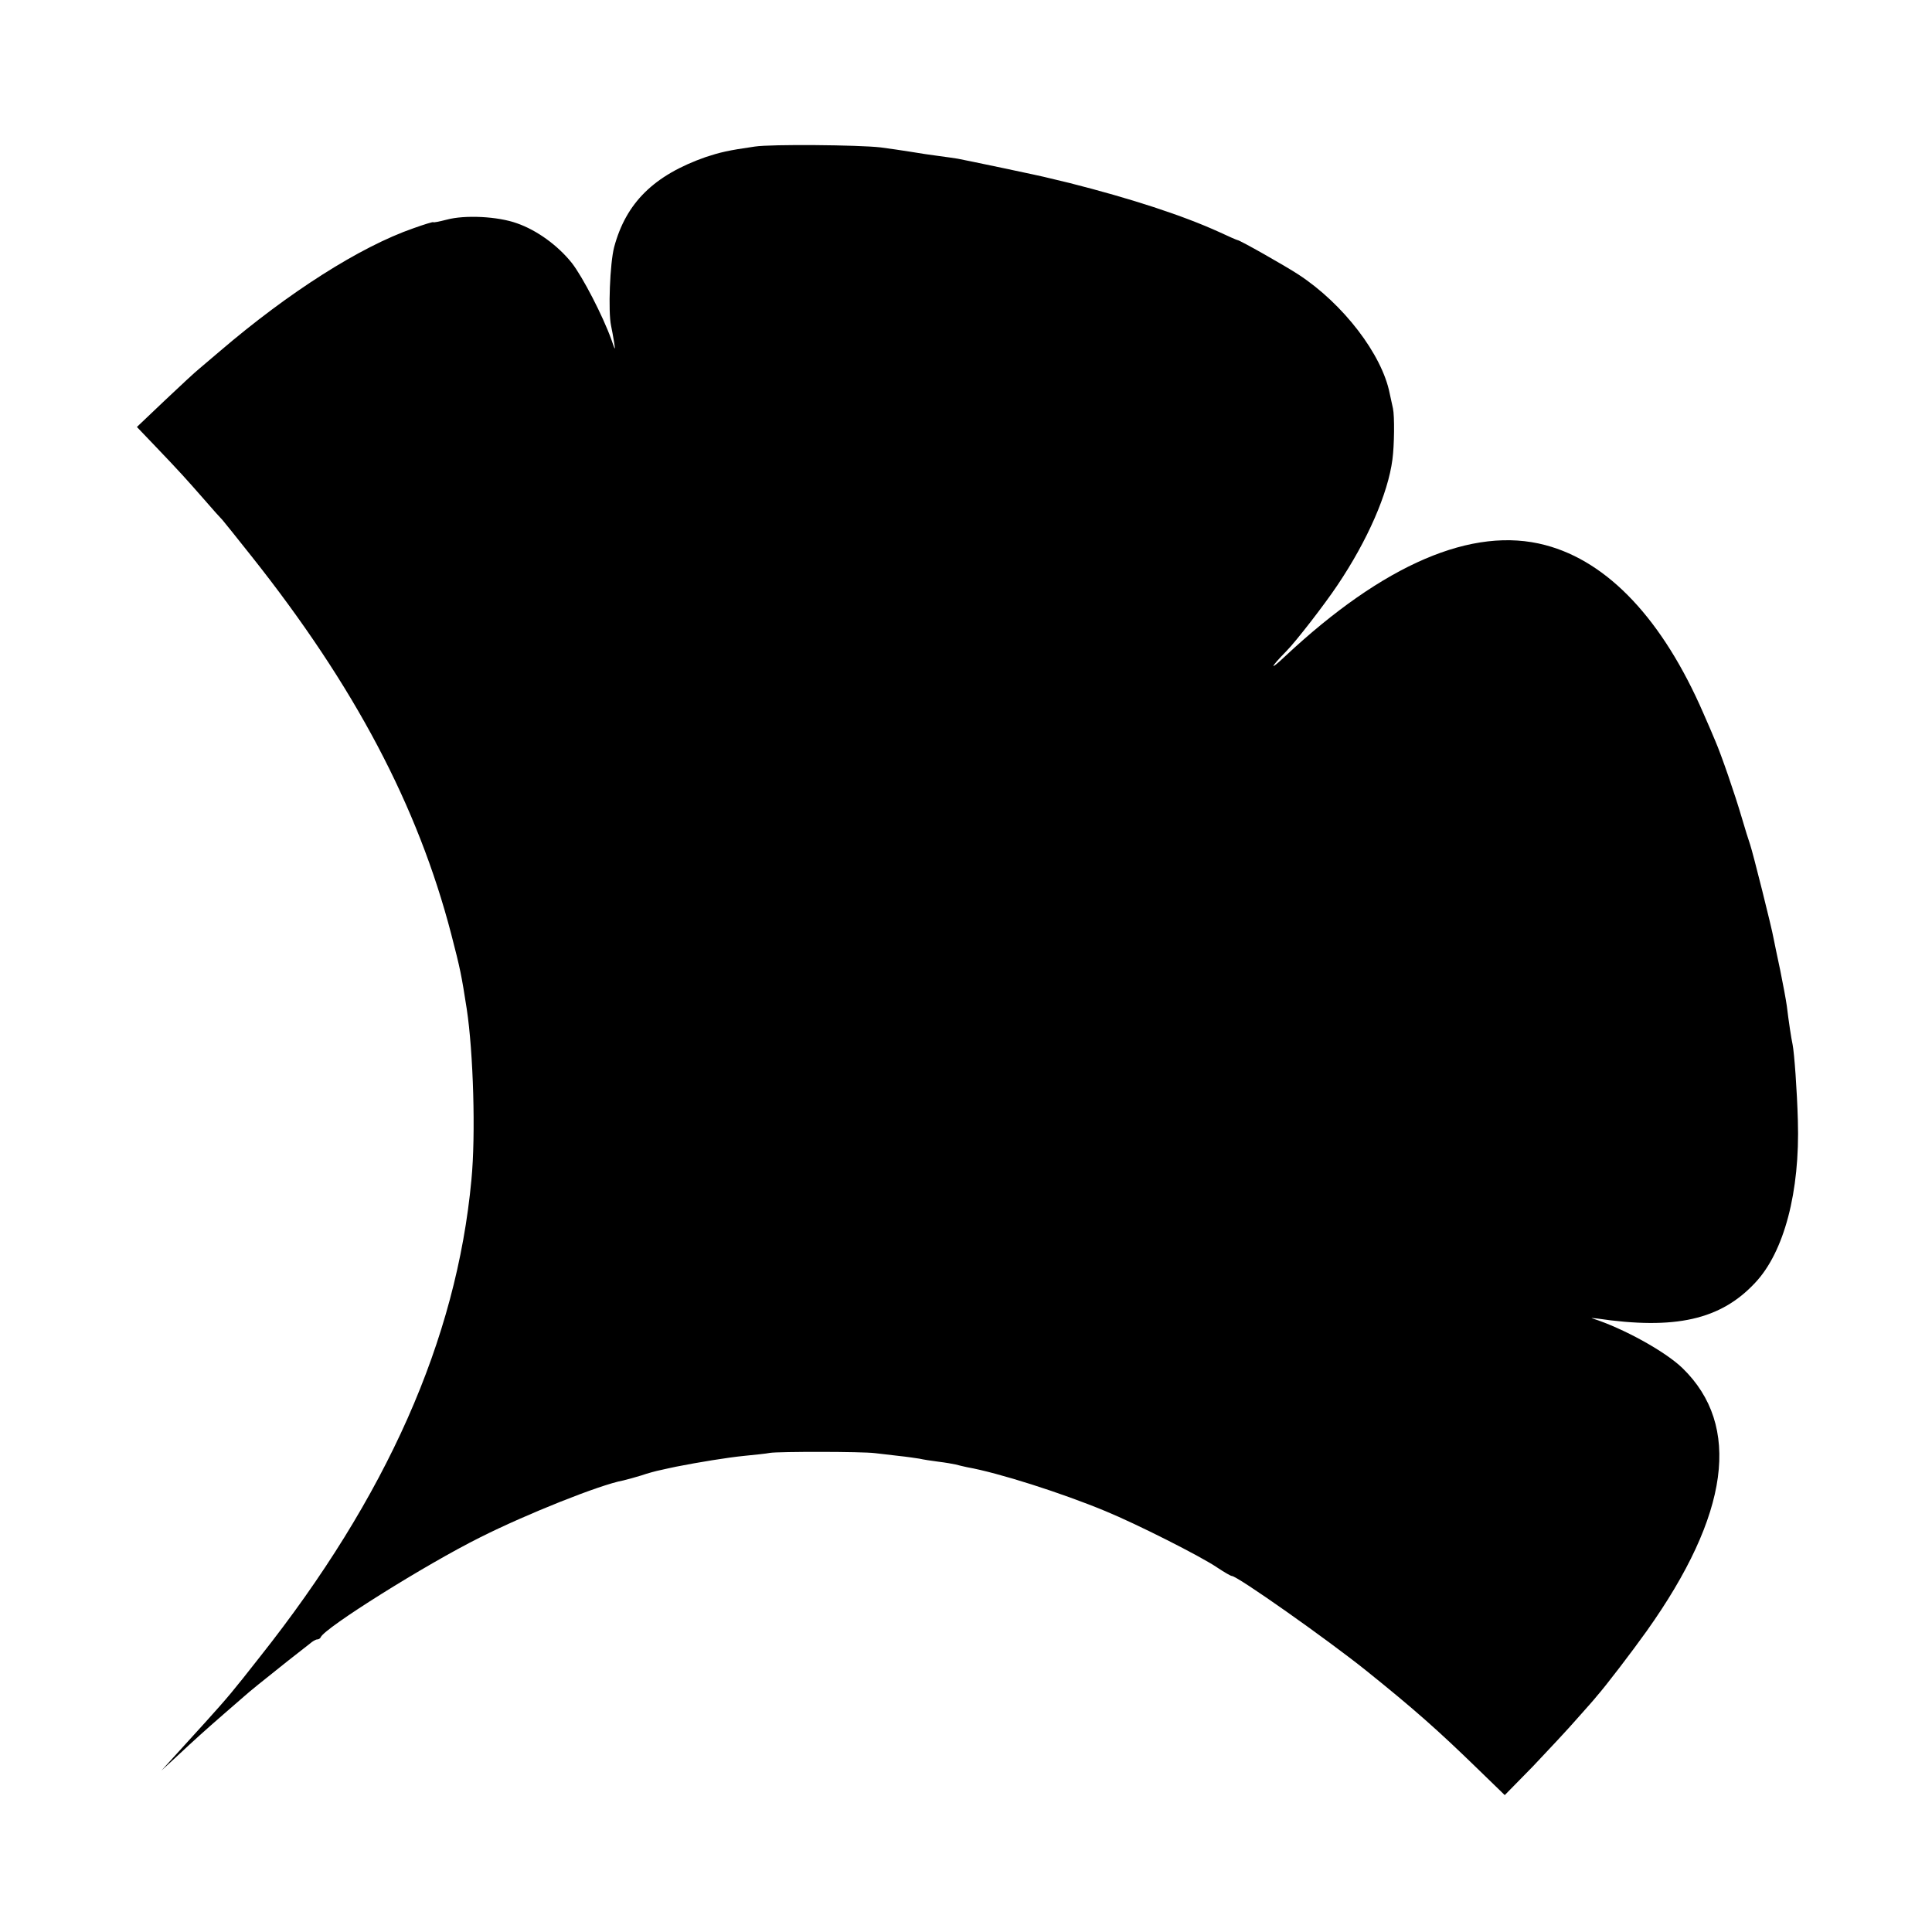
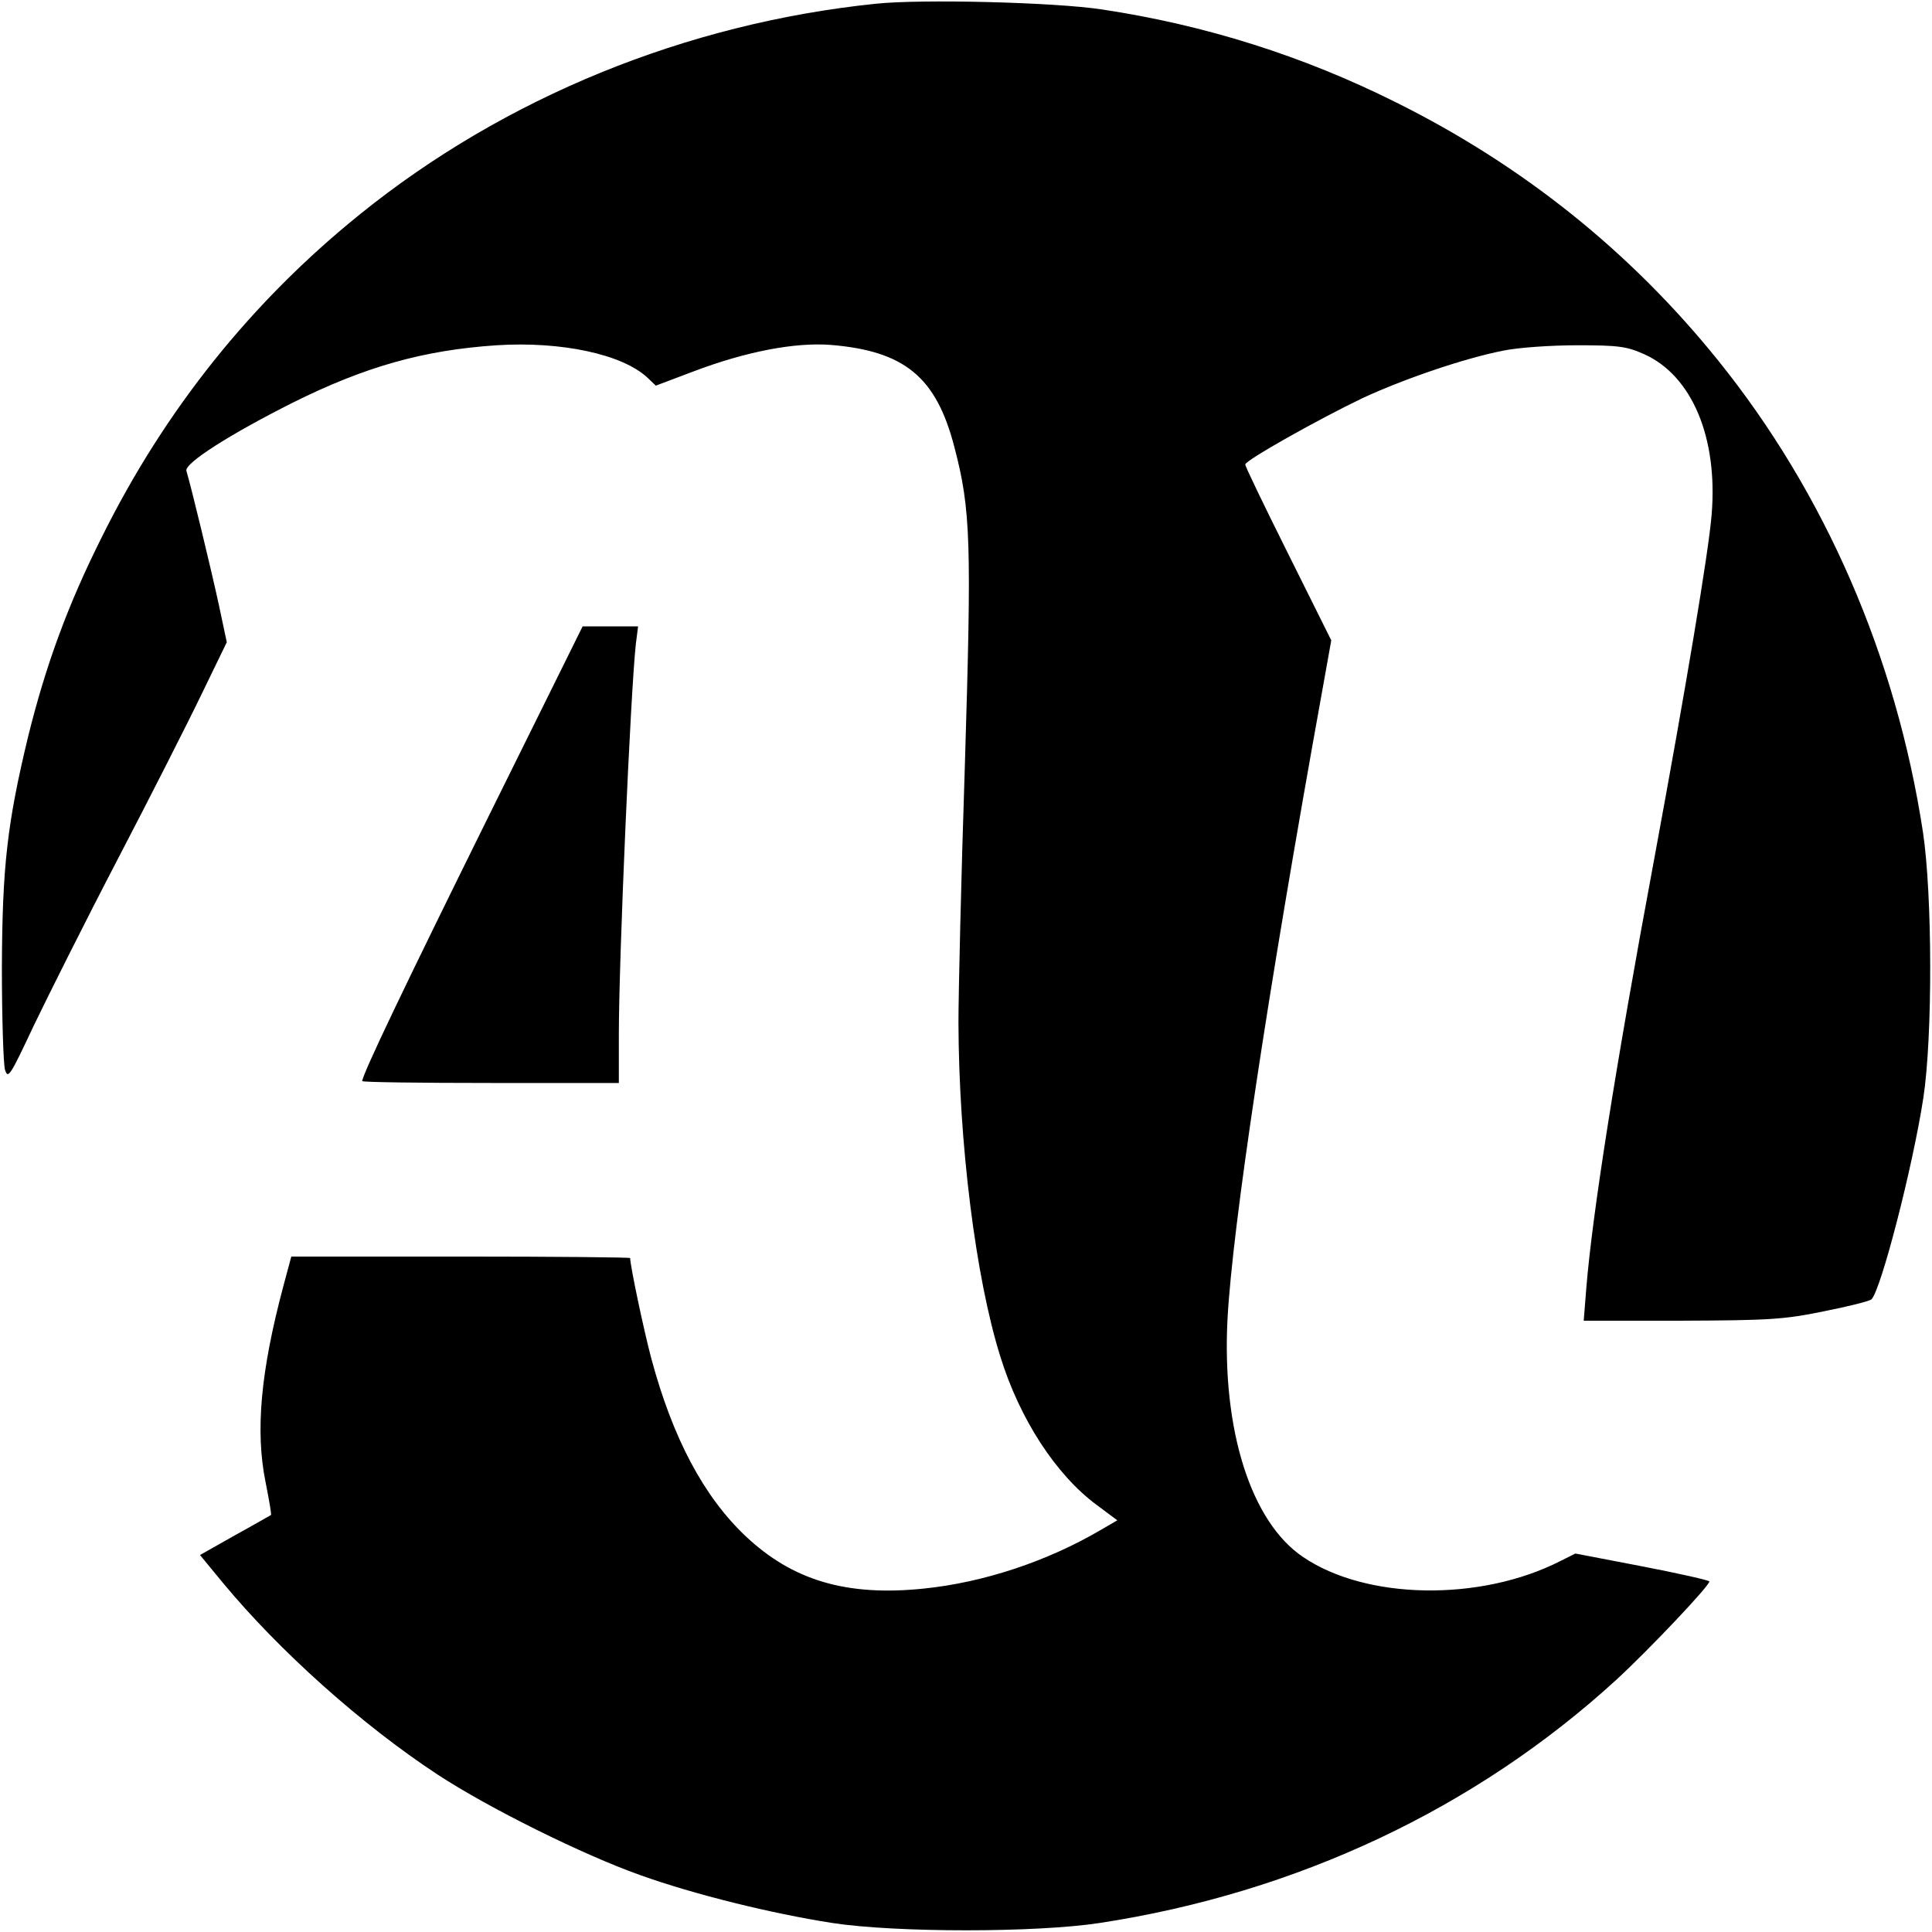
- <svg xmlns="http://www.w3.org/2000/svg" version="1.0" width="700pt" height="700pt" viewBox="0 0 700 700" preserveAspectRatio="xMidYMid meet">
-   <g transform="translate(0,700) scale(0.1,-0.1)" fill="#000000" stroke="none">
-     <path d="M2735 6469 c-98 -14 -126 -21 -178 -38 -188 -66 -289 -166 -332 -327 -15 -58 -22 -232 -11 -284 3 -14 8 -41 11 -60 5 -32 4 -31 -10 10 -31 86 -104 227 -143 277 -51 64 -127 119 -199 144 -69 25 -189 31 -255 13 -27 -7 -48 -11 -48 -9 0 2 -33 -8 -72 -22 -193 -67 -452 -232 -702 -446 -27 -23 -60 -51 -73 -62 -14 -11 -70 -63 -126 -116 l-101 -96 66 -69 c90 -94 114 -121 178 -194 30 -35 60 -68 66 -74 5 -6 53 -65 105 -131 374 -471 603 -905 724 -1370 33 -127 37 -148 56 -270 24 -157 33 -457 17 -620 -54 -579 -307 -1149 -767 -1729 -98 -125 -114 -144 -196 -235 -54 -59 -60 -66 -120 -132 l-40 -44 50 46 c76 71 104 96 175 158 36 31 70 61 76 66 14 13 72 60 154 125 36 28 73 57 83 65 9 8 21 15 26 15 5 0 11 3 13 8 14 34 381 264 578 362 167 84 435 191 518 206 13 3 42 11 65 18 23 8 56 17 72 20 17 4 41 9 55 12 81 16 185 33 245 39 39 4 81 8 95 11 32 5 334 5 380 -1 19 -2 58 -7 86 -10 29 -3 62 -8 75 -10 13 -3 44 -8 69 -11 25 -3 53 -8 62 -10 10 -3 29 -7 42 -10 113 -20 342 -93 501 -159 112 -46 346 -164 406 -205 24 -16 48 -30 52 -30 20 0 346 -230 487 -343 173 -139 259 -215 403 -355 l99 -96 102 104 c55 58 128 136 161 174 33 37 65 73 70 80 32 36 129 163 181 236 301 423 344 745 130 953 -63 61 -216 145 -326 180 -8 2 -1 2 15 0 284 -42 449 -5 574 129 105 111 163 330 155 588 -3 110 -13 245 -19 275 -5 23 -14 82 -21 140 -3 22 -14 81 -24 130 -11 50 -21 101 -24 115 -6 36 -75 311 -85 340 -5 14 -19 59 -31 100 -24 82 -74 227 -95 275 -7 17 -26 62 -43 100 -147 339 -345 550 -573 610 -263 70 -586 -69 -944 -404 -57 -54 -54 -41 5 19 35 35 140 171 186 240 109 162 183 332 199 455 7 51 8 158 2 185 -2 8 -7 33 -12 55 -28 141 -168 324 -330 430 -47 31 -213 125 -221 125 -2 0 -32 13 -66 29 -134 61 -322 122 -543 178 -33 8 -67 16 -75 18 -25 7 -303 65 -330 70 -14 2 -45 7 -70 10 -25 3 -70 10 -100 15 -30 5 -80 12 -110 16 -79 9 -396 12 -455 3z" />
+ <svg xmlns="http://www.w3.org/2000/svg" version="1.0" width="512pt" height="512pt" viewBox="0 0 512 512" preserveAspectRatio="xMidYMid meet">
+   <g transform="translate(0,512) scale(0.1,-0.1)" fill="#000000" stroke="none">
+     <path d="M2320 5110 c-502 -52 -982 -248 -1365 -557 -288 -232 -517 -518 -684 -854 -91 -181 -149 -340 -196 -529 -56 -232 -69 -346 -70 -615 0 -132 4 -253 8 -269 8 -27 13 -19 76 115 38 79 138 279 224 444 86 165 186 362 222 437 l66 136 -21 99 c-19 88 -73 312 -86 355 -6 20 115 97 282 181 191 95 345 139 540 152 172 11 334 -24 400 -86 l22 -21 98 37 c142 54 271 78 365 71 196 -16 280 -85 328 -270 44 -167 46 -254 28 -844 -10 -301 -17 -608 -17 -682 1 -317 45 -675 111 -885 51 -165 147 -313 255 -393 l55 -41 -43 -25 c-143 -84 -312 -140 -471 -156 -204 -21 -347 22 -471 139 -111 105 -193 259 -250 471 -20 75 -56 246 -56 266 0 2 -202 4 -449 4 l-449 0 -21 -78 c-60 -225 -75 -384 -47 -521 9 -46 16 -84 14 -86 -2 -1 -45 -26 -96 -54 l-92 -52 61 -74 c149 -180 368 -376 569 -508 136 -89 384 -212 536 -266 145 -52 349 -102 509 -127 169 -26 541 -26 710 0 522 80 995 303 1368 644 86 79 247 249 247 261 0 3 -80 21 -178 40 l-177 34 -40 -20 c-212 -108 -515 -103 -682 11 -138 93 -215 337 -200 630 13 243 105 857 251 1665 l24 134 -114 229 c-63 126 -114 232 -114 237 0 11 194 120 311 176 110 51 271 106 374 126 39 8 126 14 195 14 110 0 131 -3 178 -24 126 -57 195 -221 178 -425 -8 -99 -68 -457 -151 -906 -106 -569 -165 -948 -181 -1142 l-7 -88 259 0 c233 1 271 3 378 25 65 13 122 27 126 32 26 29 109 351 137 533 25 164 24 539 -1 705 -71 465 -260 899 -543 1250 -232 288 -518 517 -854 684 -246 123 -506 205 -779 246 -124 19 -478 28 -600 15z" />
+     <path d="M1293 2953 c-220 -445 -333 -681 -333 -698 0 -3 153 -5 340 -5 l340 0 0 128 c0 202 31 906 45 1035 l6 47 -74 0 -73 0 -251 -507z" />
  </g>
</svg>
